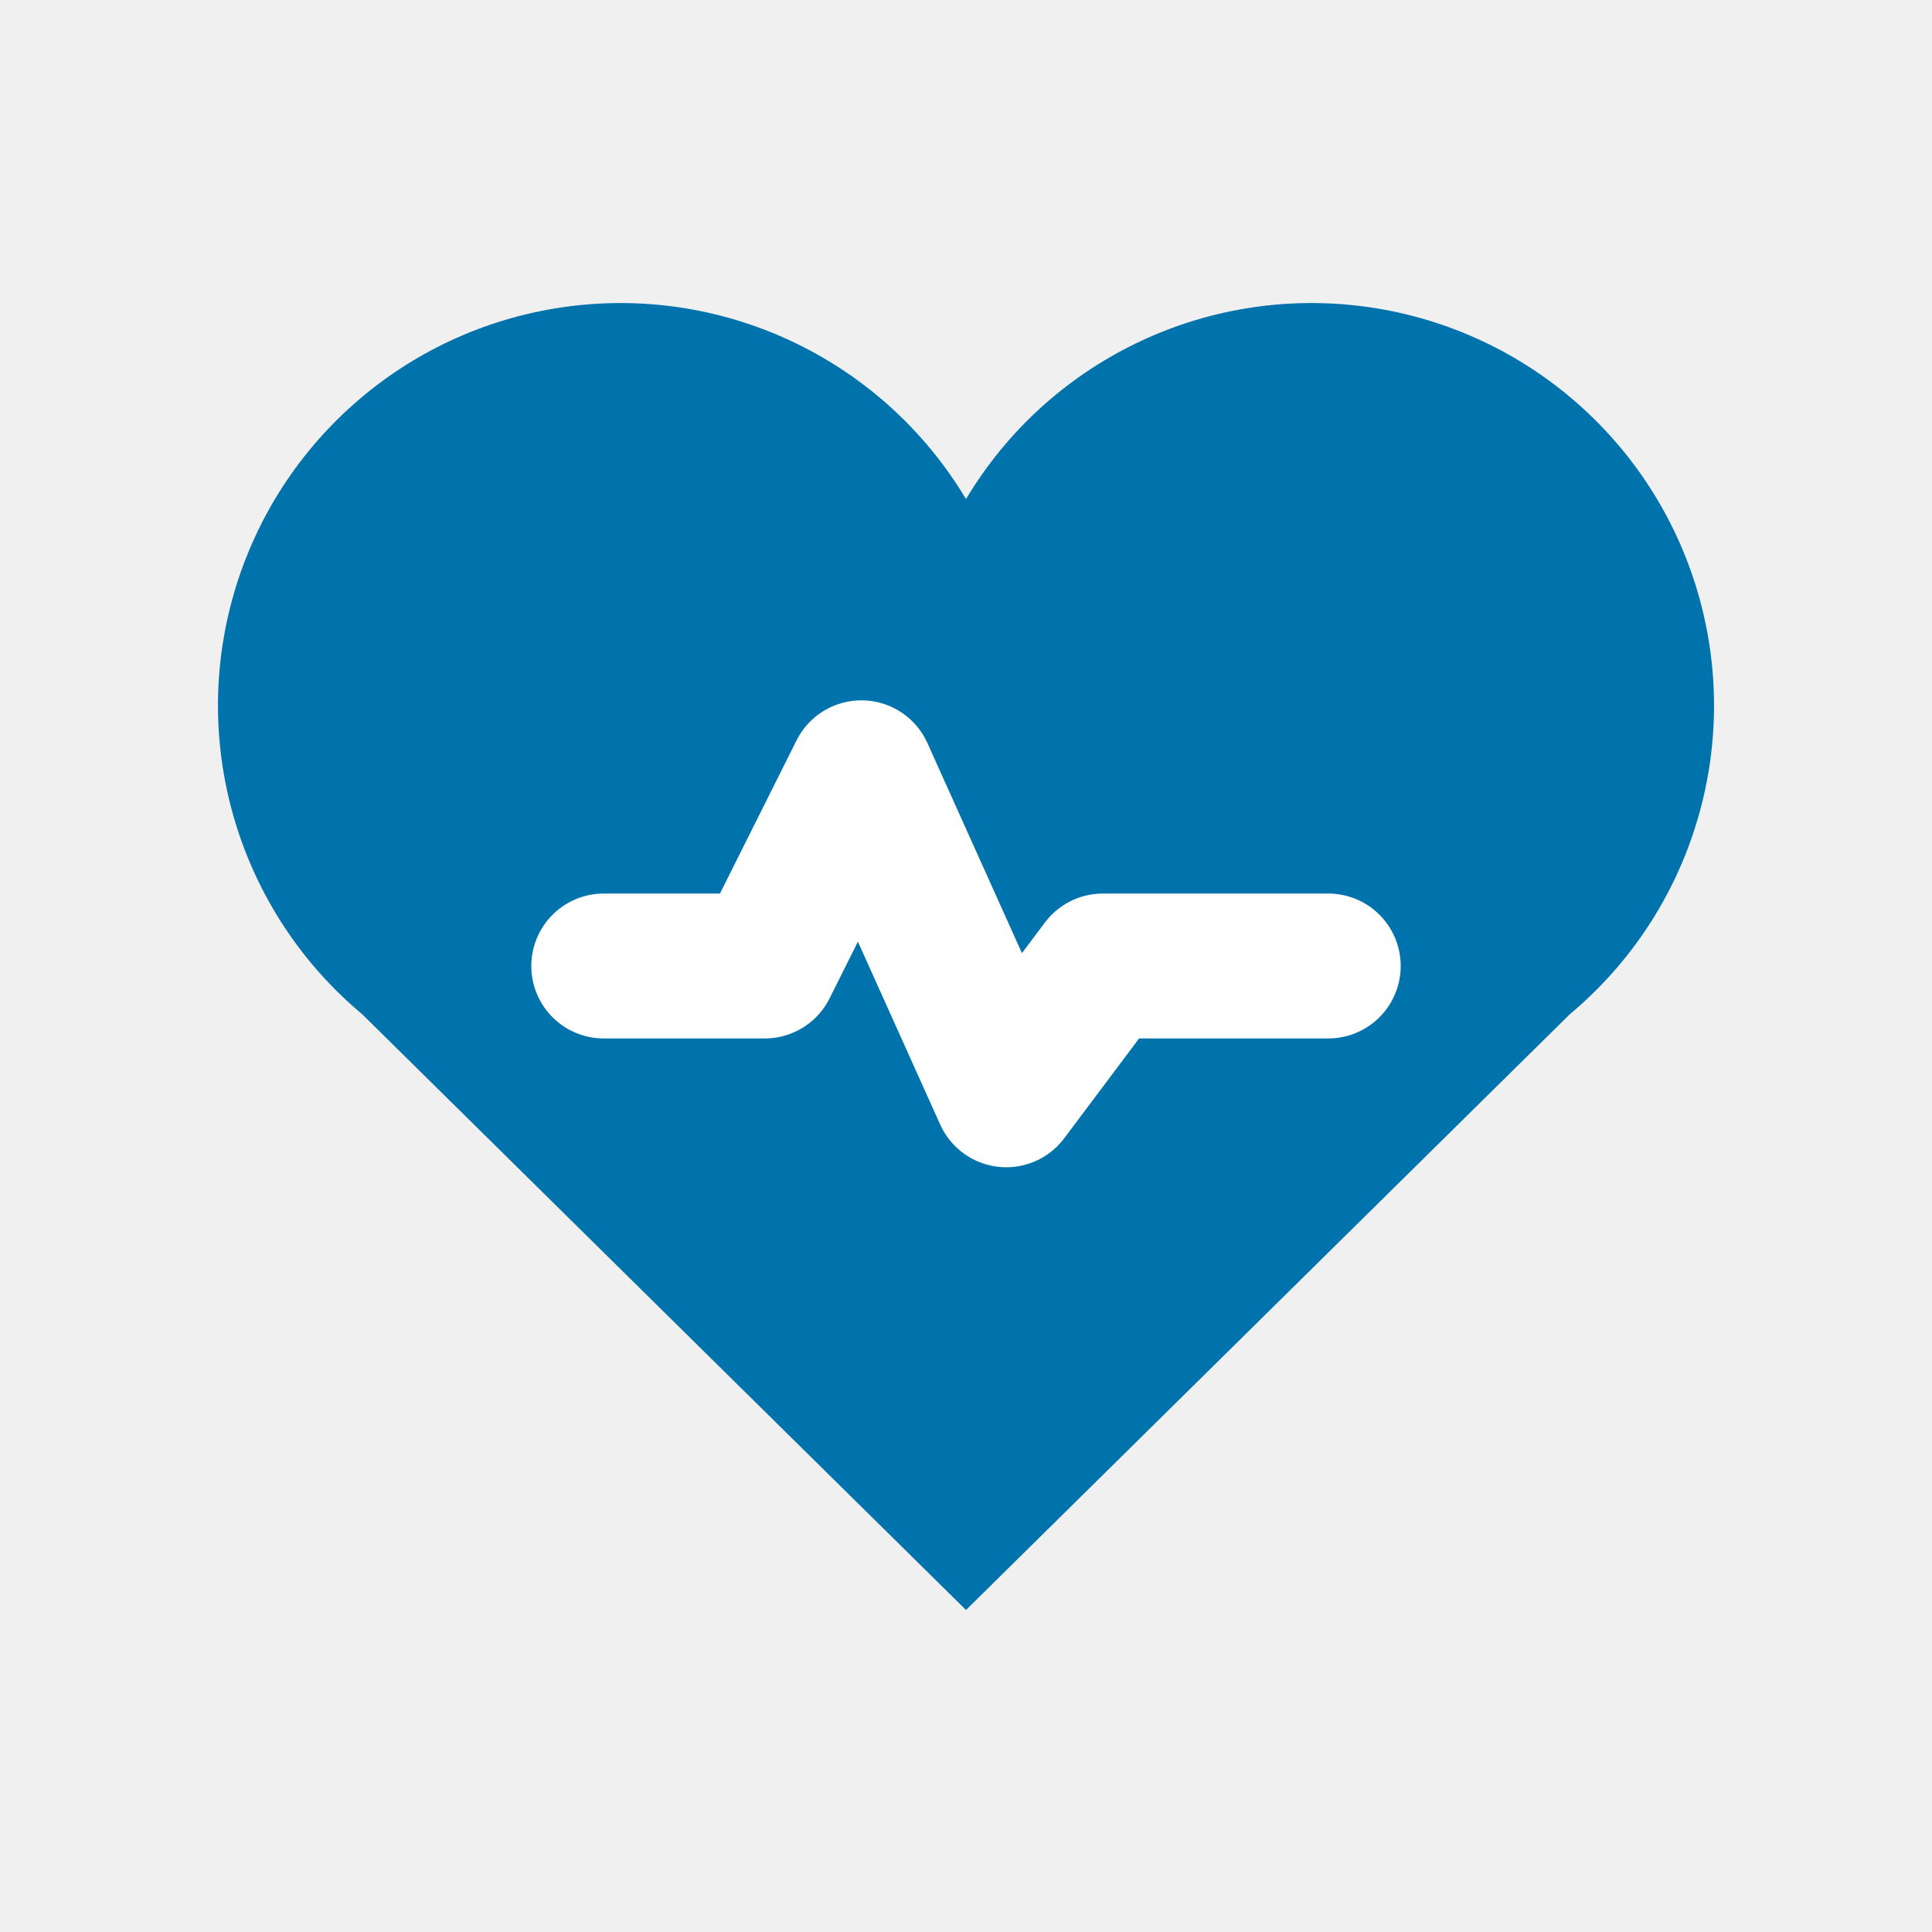
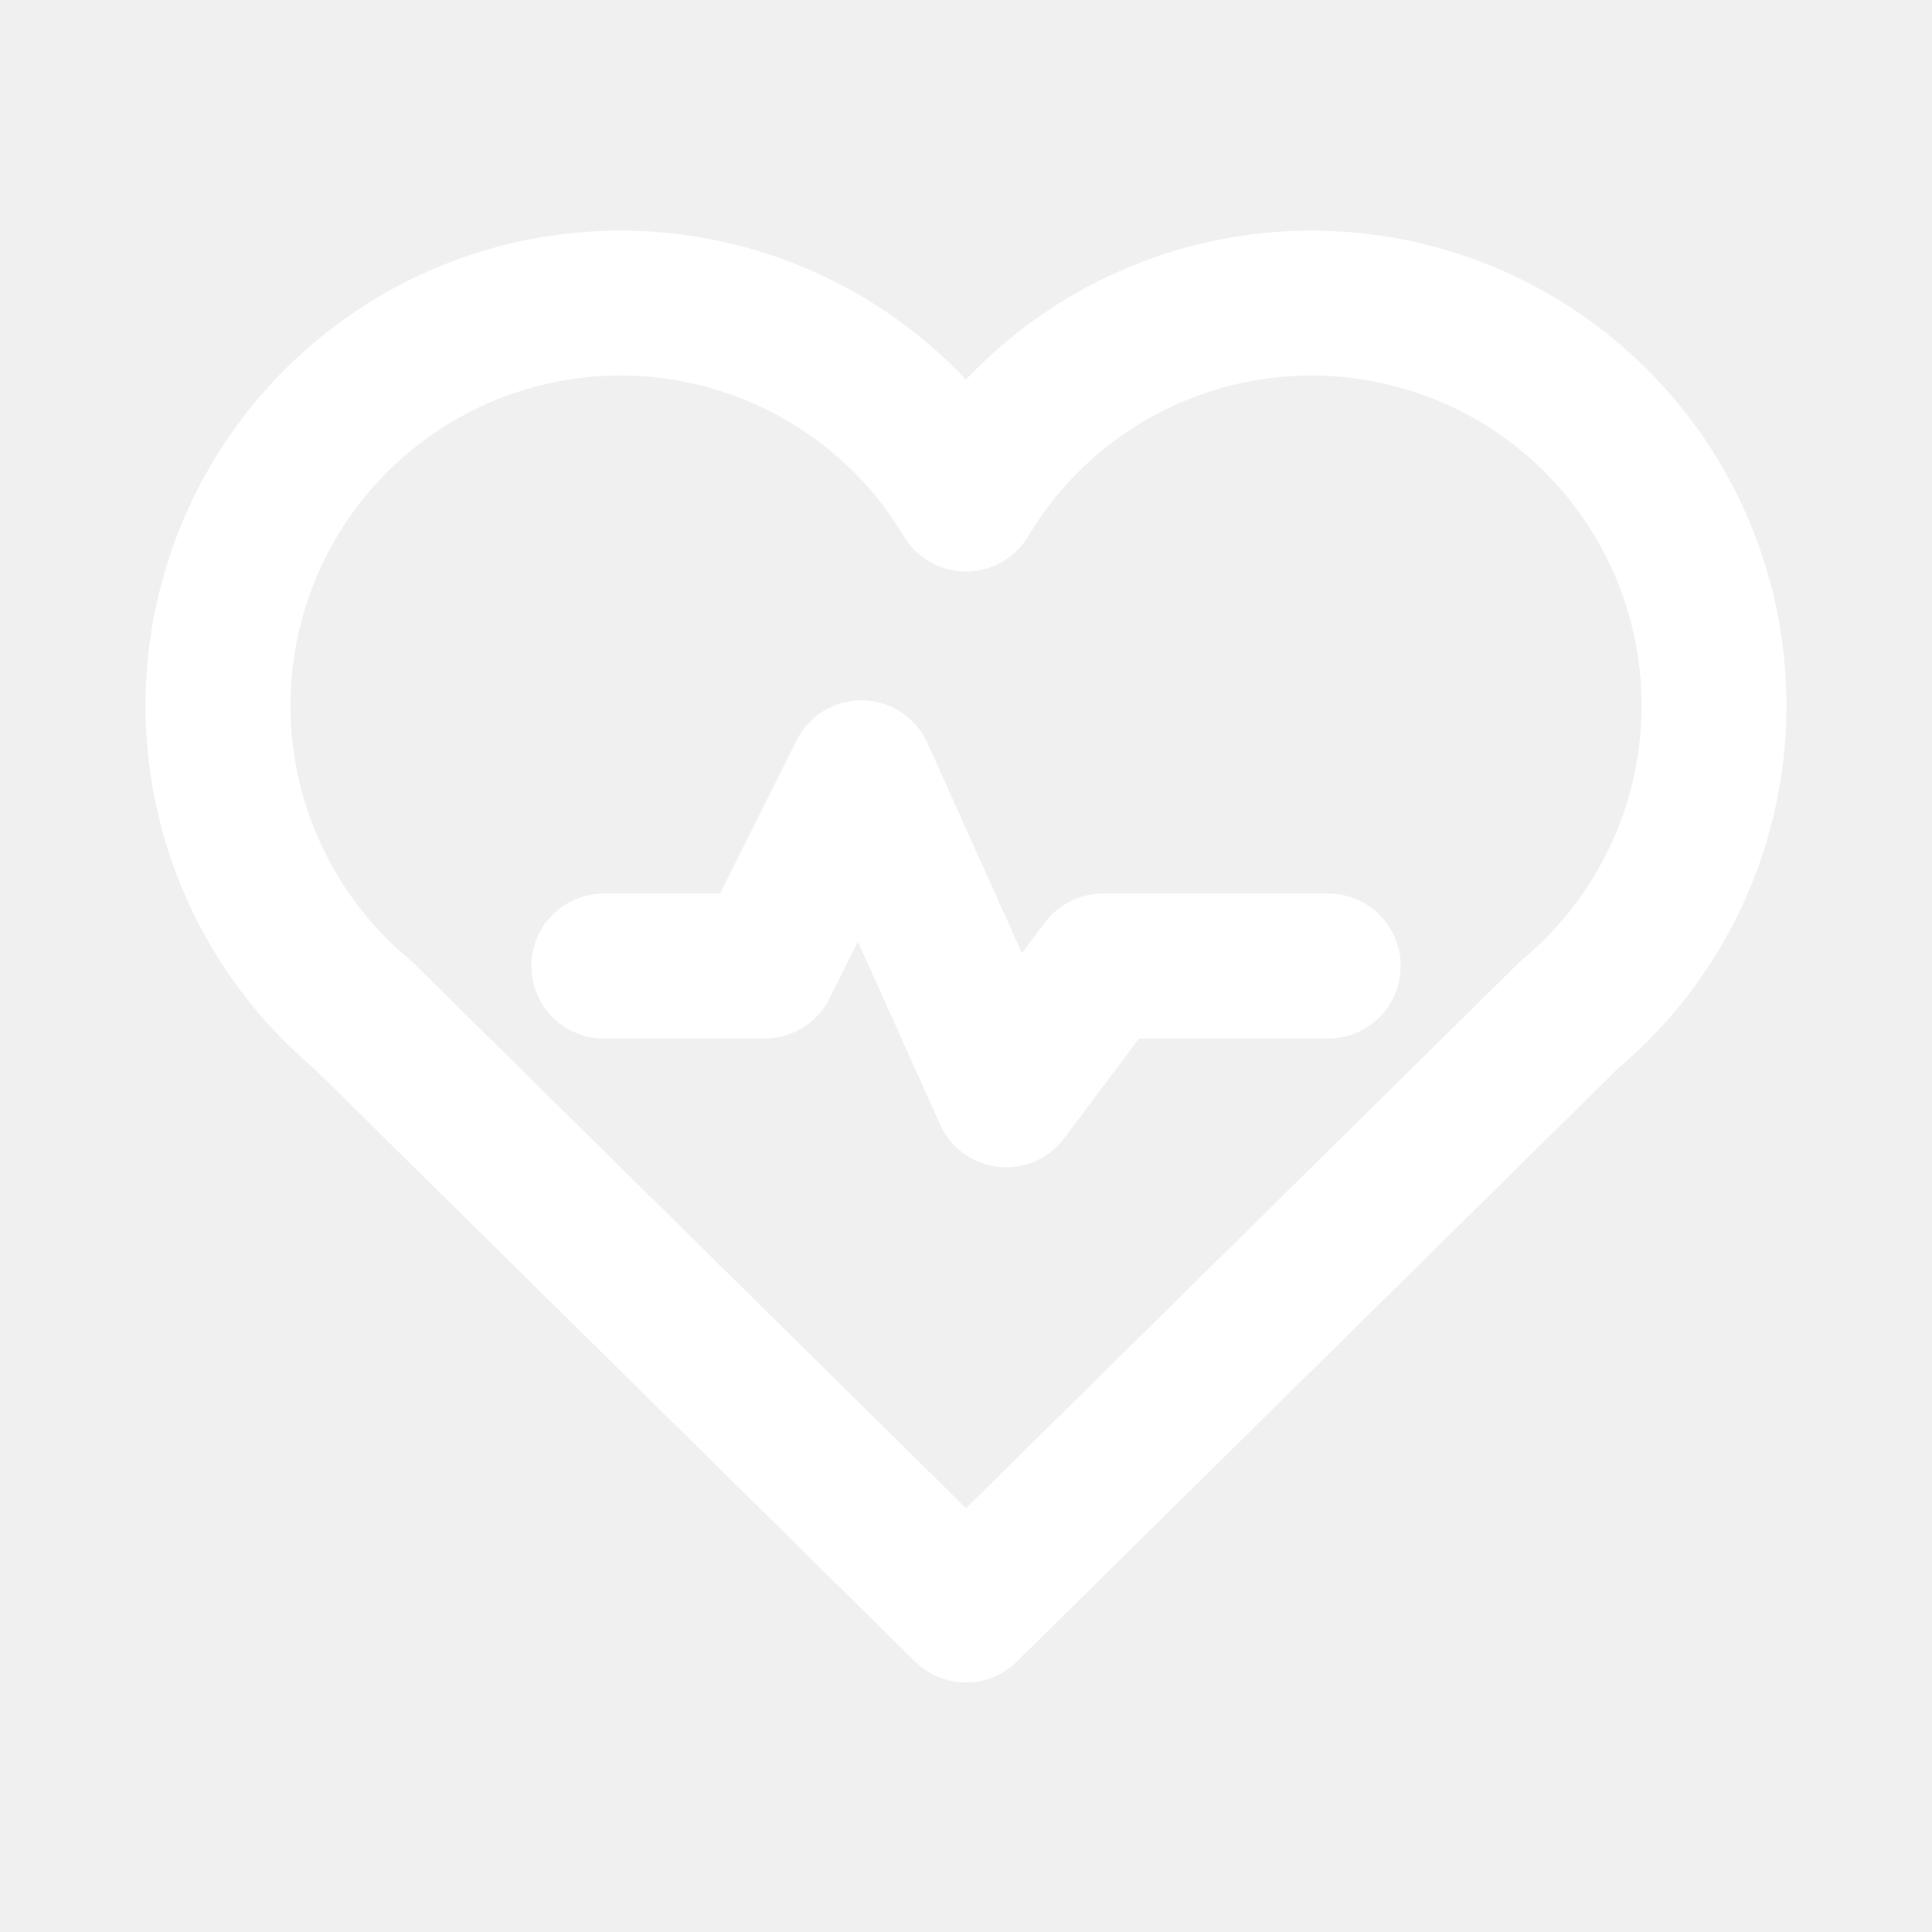
- <svg xmlns="http://www.w3.org/2000/svg" viewBox="0 0 24 24" fill="none" stroke="#fff" stroke-width="1.8" stroke-linecap="round" stroke-linejoin="round">
-   <path d="M19.5 12.6 12 20l-7.5-7.4A5 5 0 1 1 12 6.2a5 5 0 1 1 7.5 6.4z" fill="#0073ad" stroke="none" />
-   <path d="M7.5 12h2l1.2-2.4 1.8 4 1.2-1.6h2.8" stroke="#fff" fill="none" stroke-width="1.8" />
+ <svg xmlns="http://www.w3.org/2000/svg" viewBox="0 0 24 24" fill="none" stroke="#fff" stroke-width="1.8" stroke-linecap="round" stroke-linejoin="round" aria-hidden="true">
+   <path d="M19.5 12.6 12 20l-7.5-7.4A5 5 0 1 1 12 6.2a5 5 0 1 1 7.5 6.4z" />
+   <path d="M7.5 12h2l1.2-2.4 1.8 4 1.2-1.6h2.8" />
</svg>
